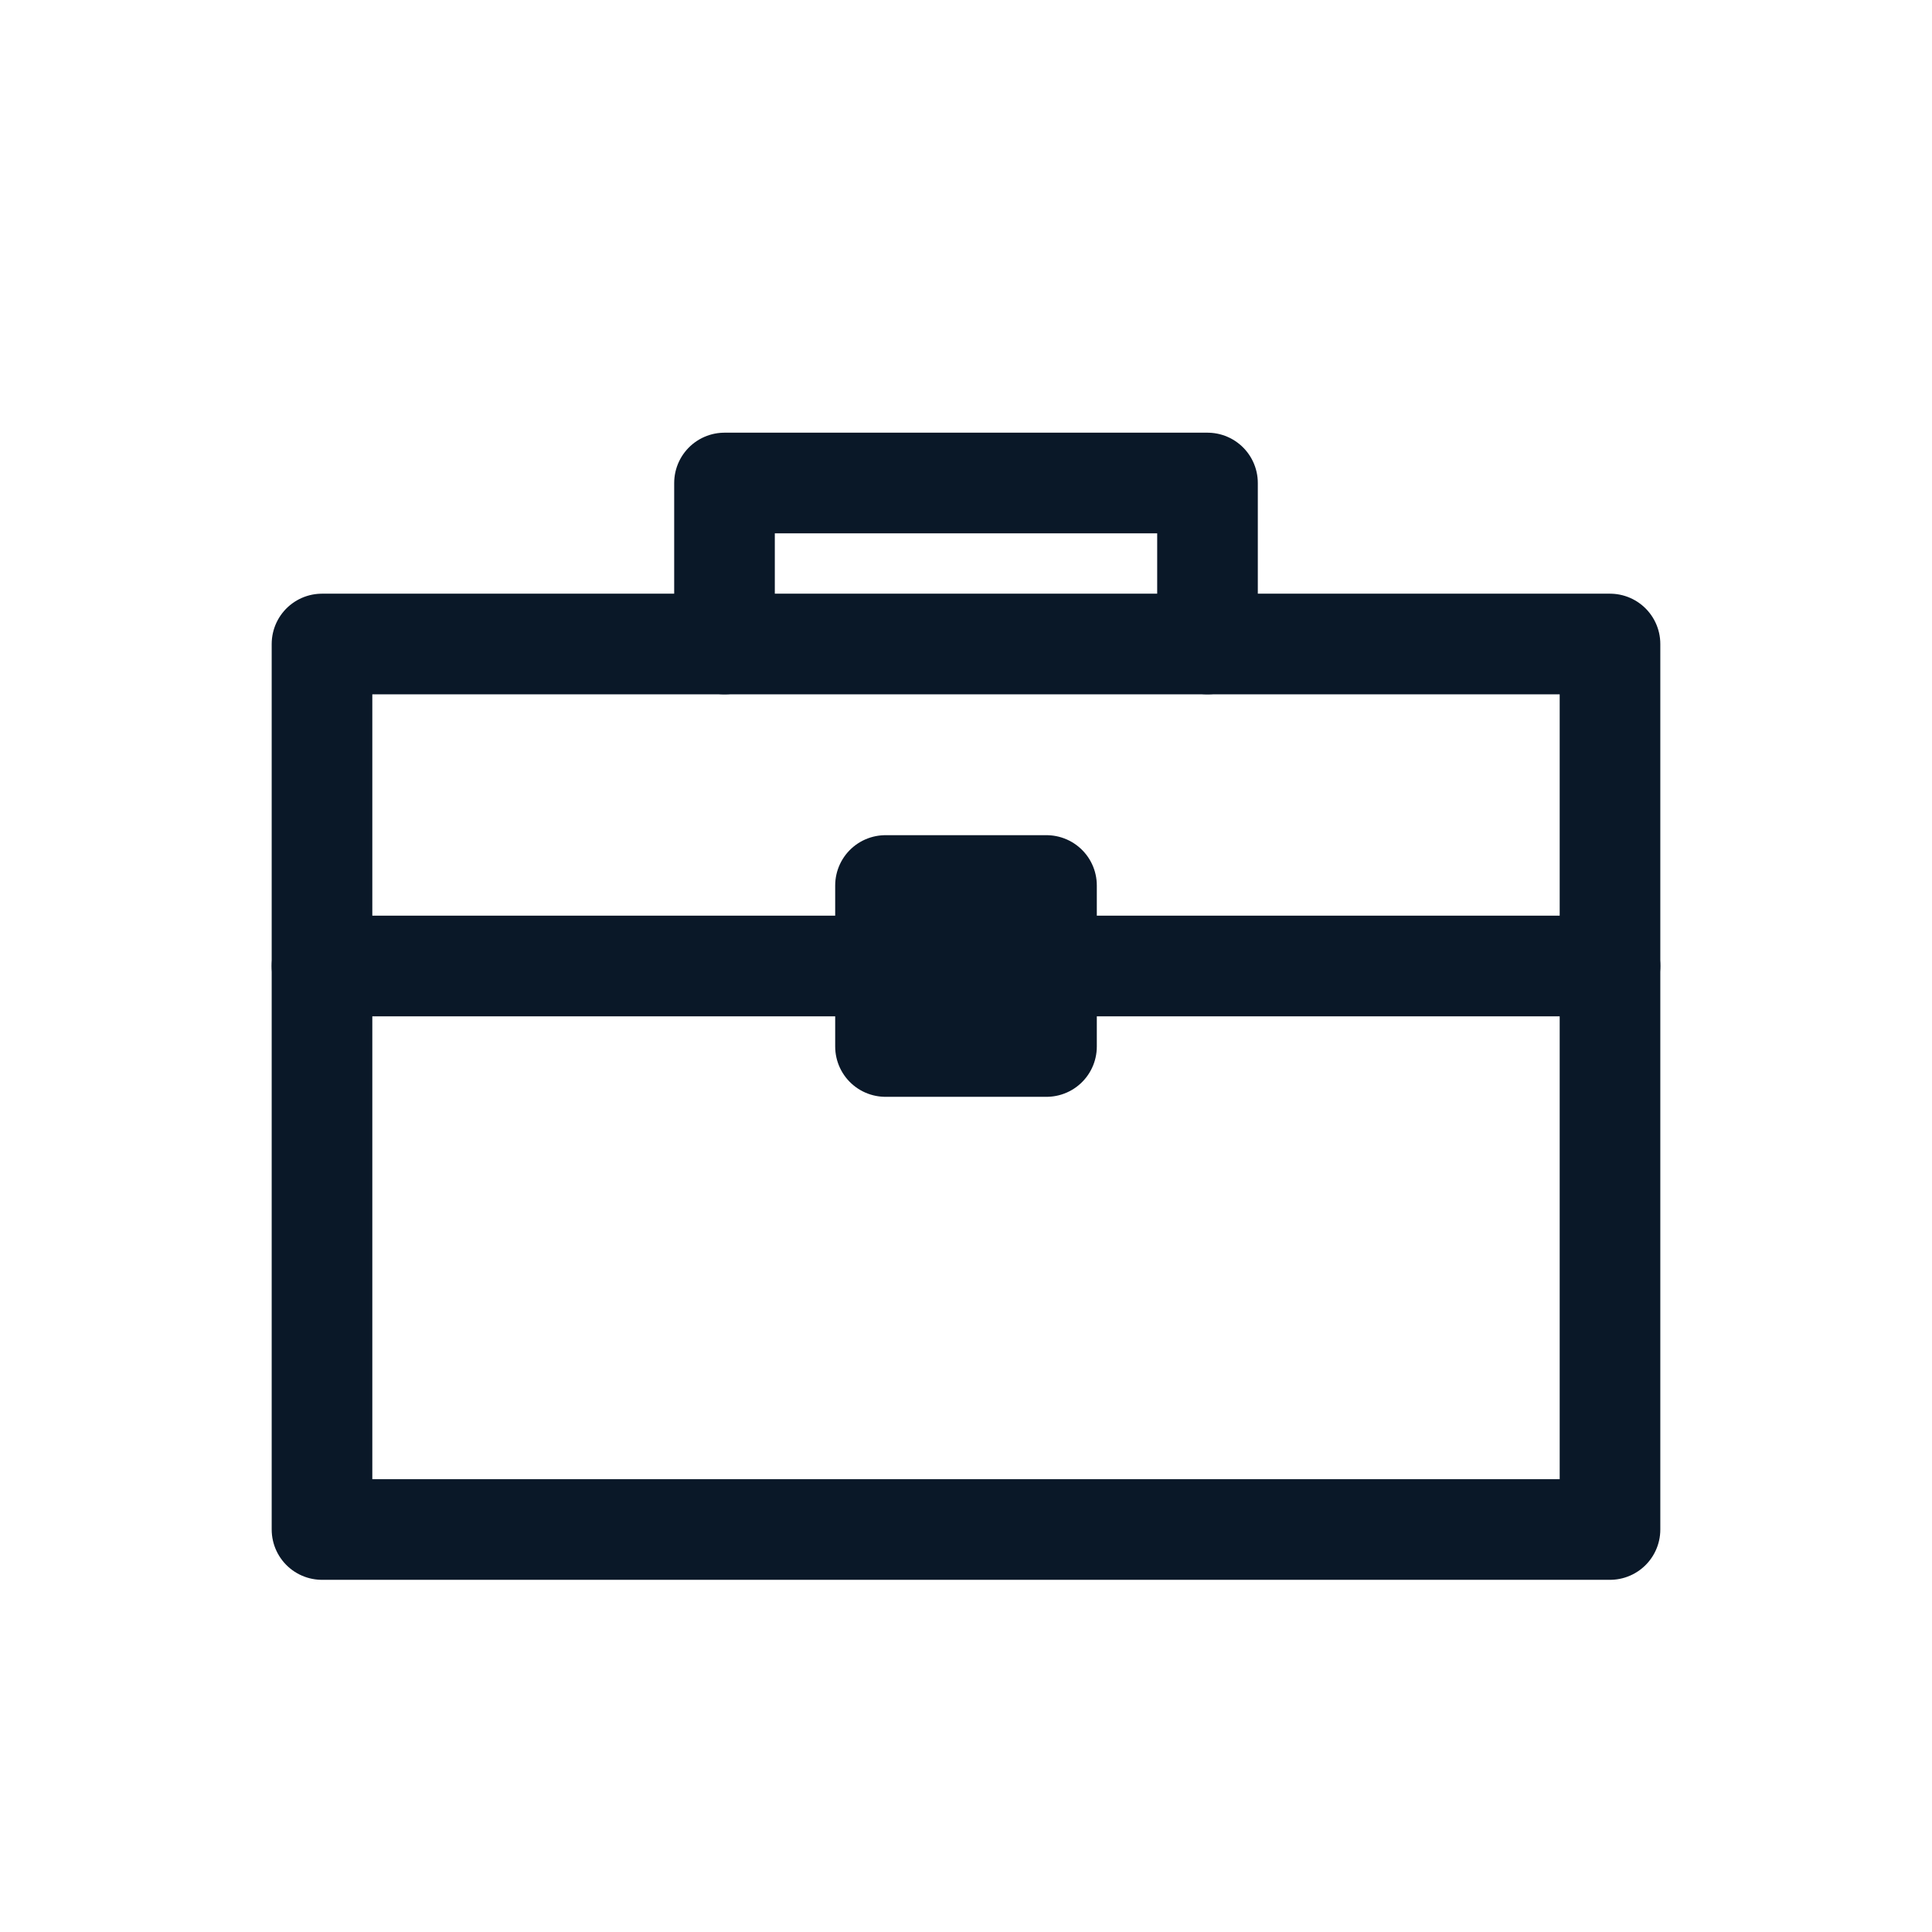
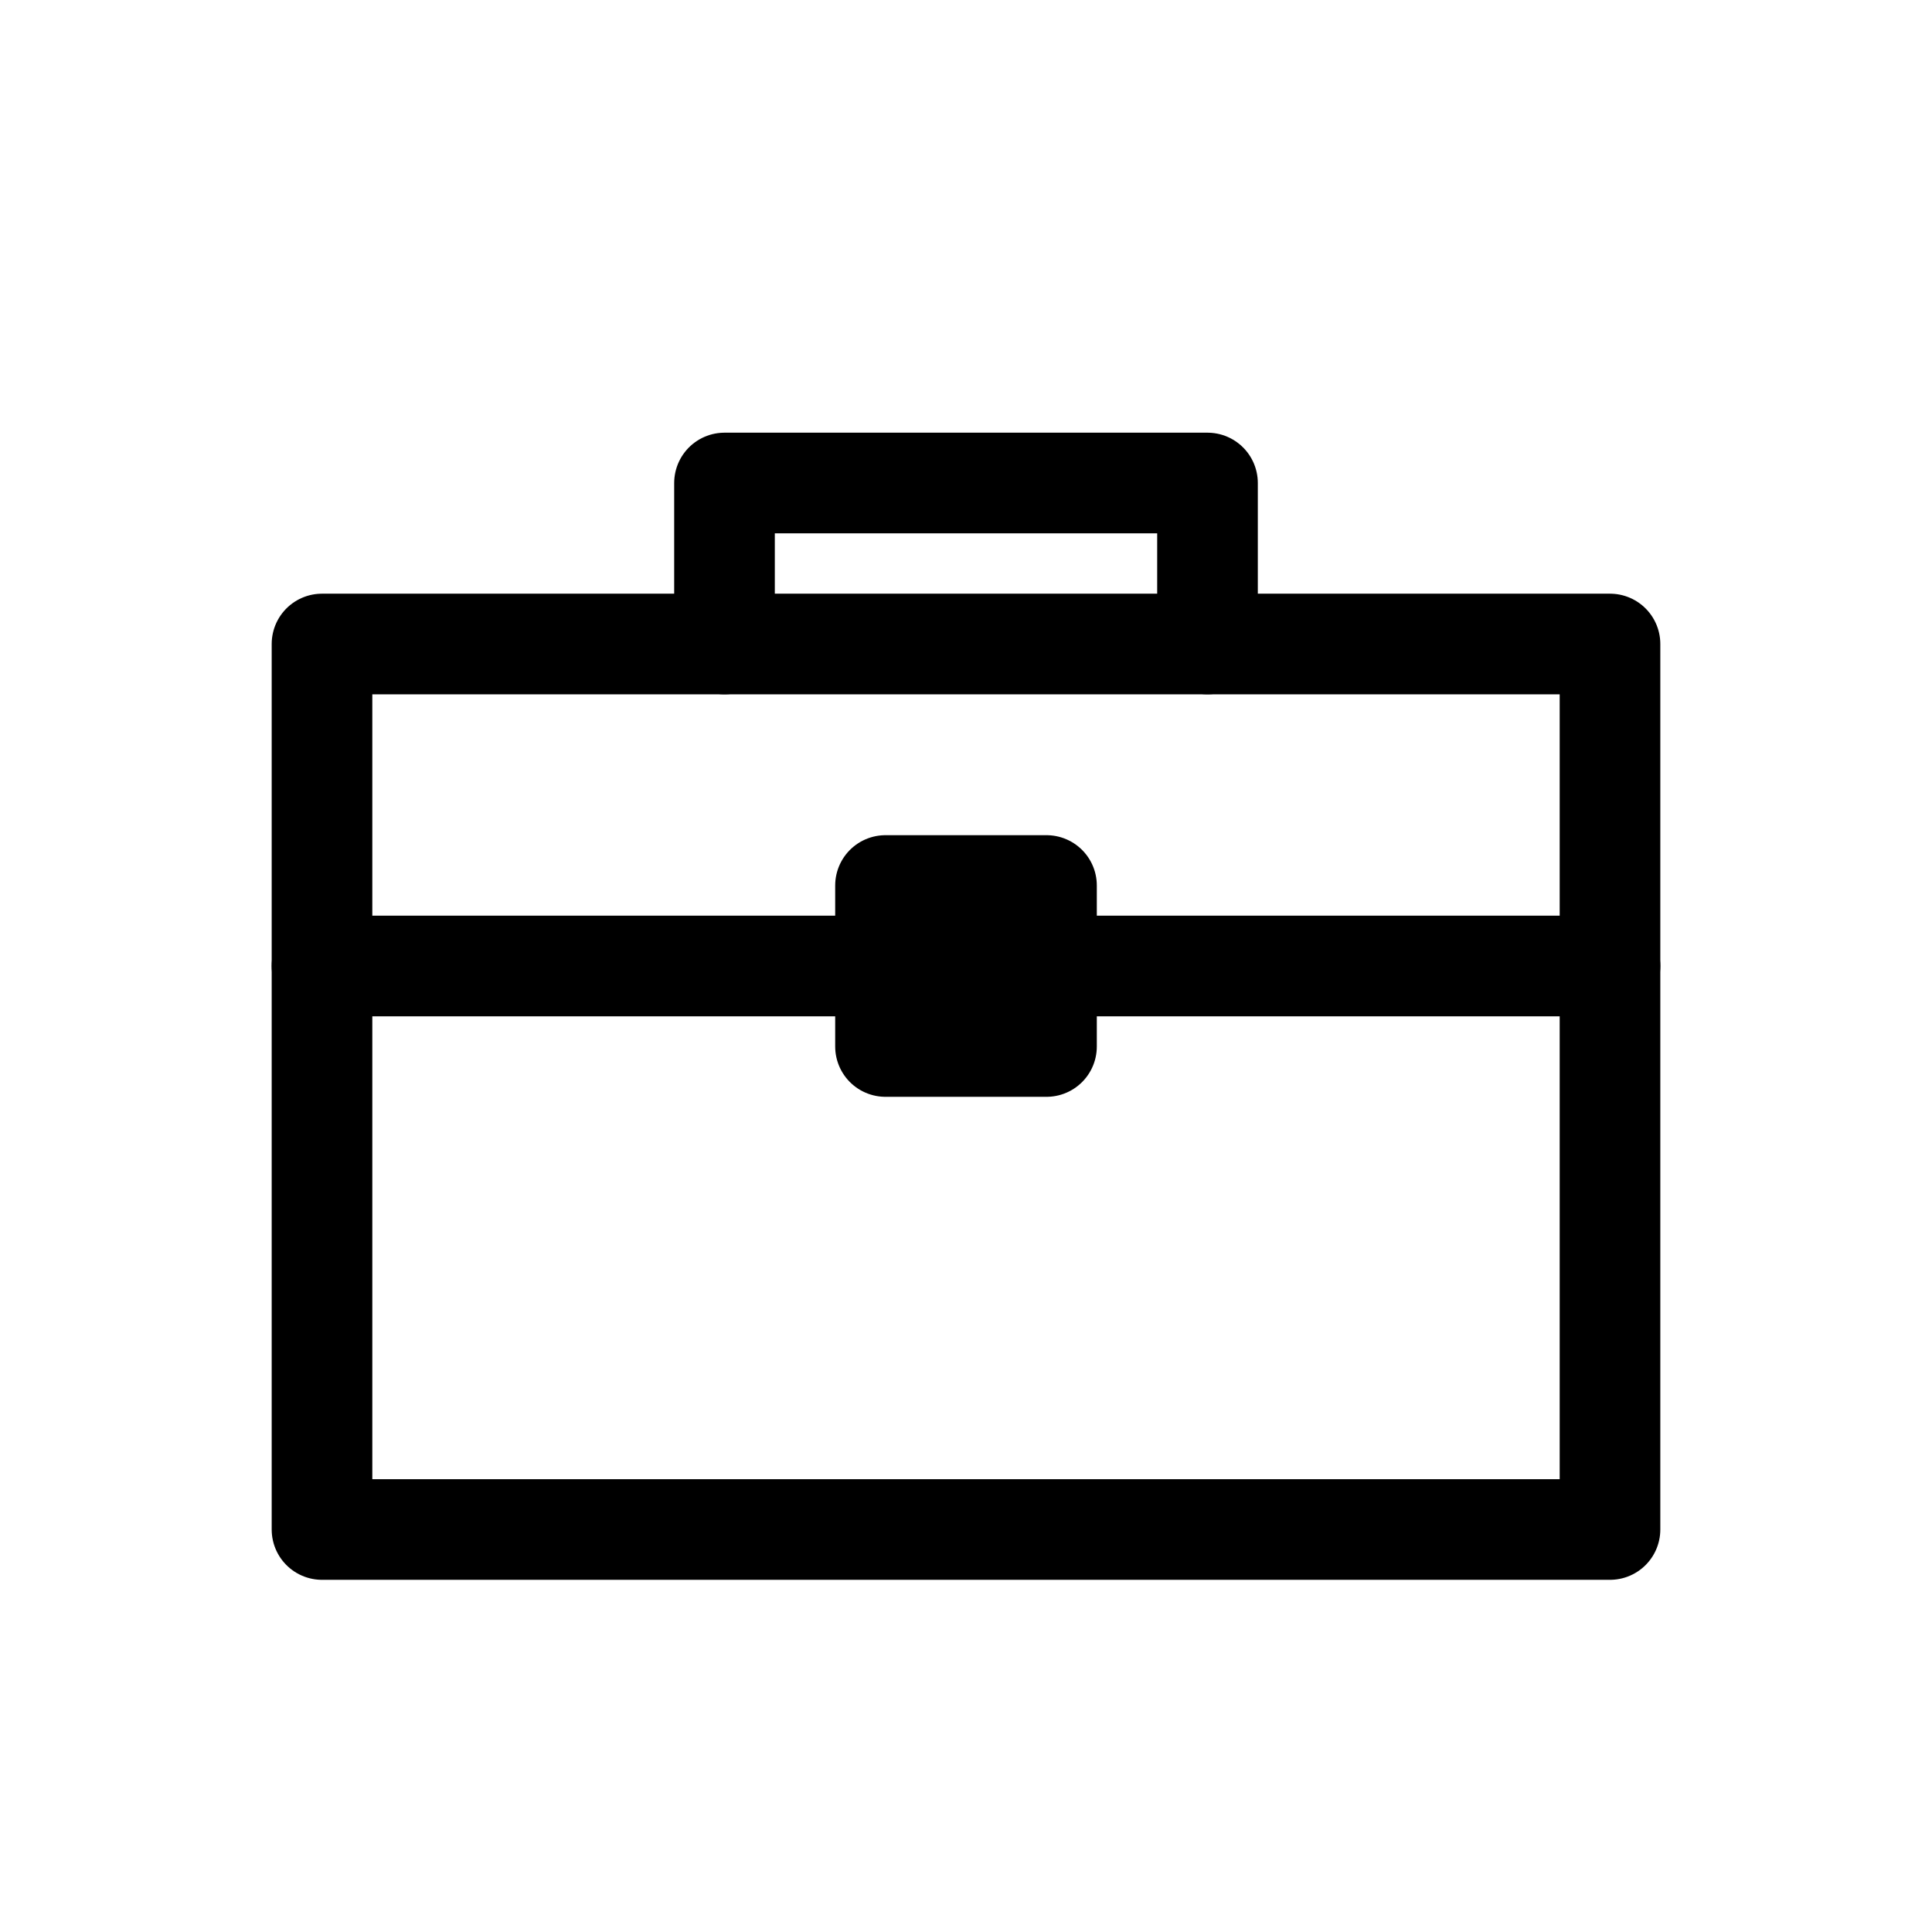
- <svg xmlns="http://www.w3.org/2000/svg" viewBox="0 0 24 24" fill="none" stroke="#0A1828" stroke-width="1.25" stroke-linecap="round" stroke-linejoin="round">
+ <svg xmlns="http://www.w3.org/2000/svg" viewBox="0 0 24 24" fill="none" stroke="currentColor" stroke-width="1.25" stroke-linecap="round" stroke-linejoin="round">
  <path d="M4 8 H20 V19 H4 Z" />
  <path d="M9 8 V6 H15 V8" />
  <path d="M4 12 H20" />
  <path d="M11 11 H13 V13 H11 Z" />
</svg>
